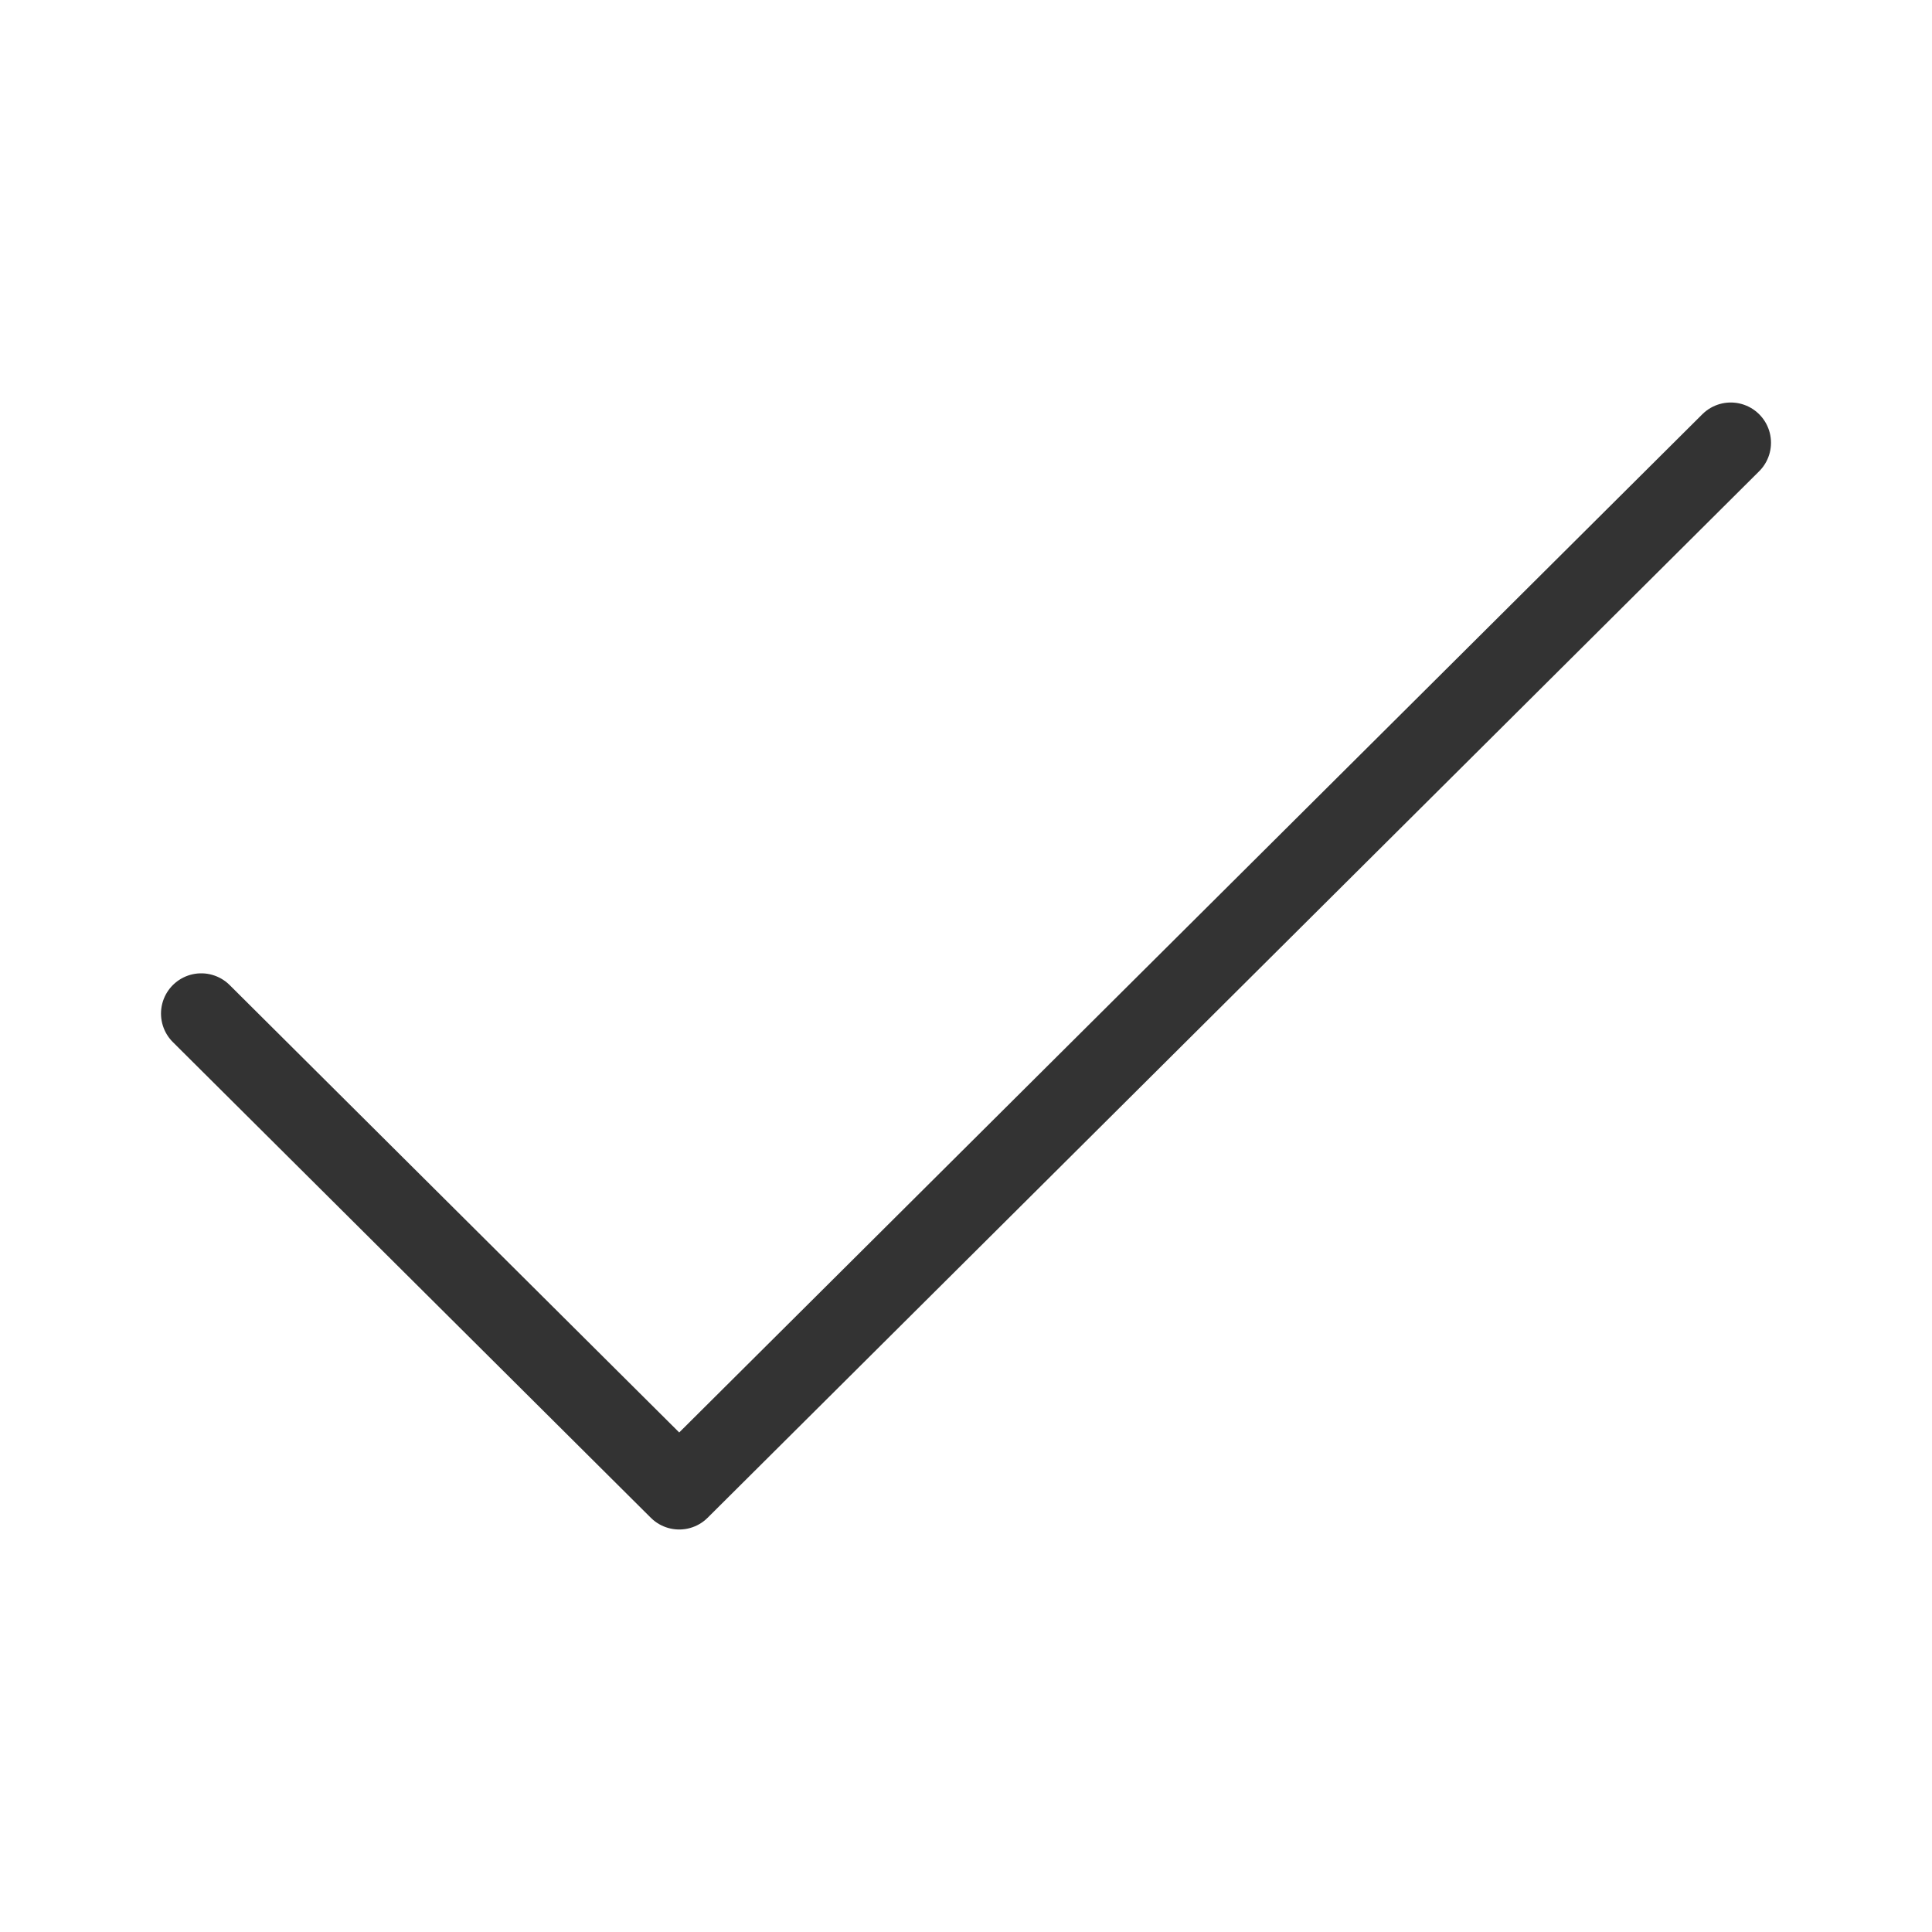
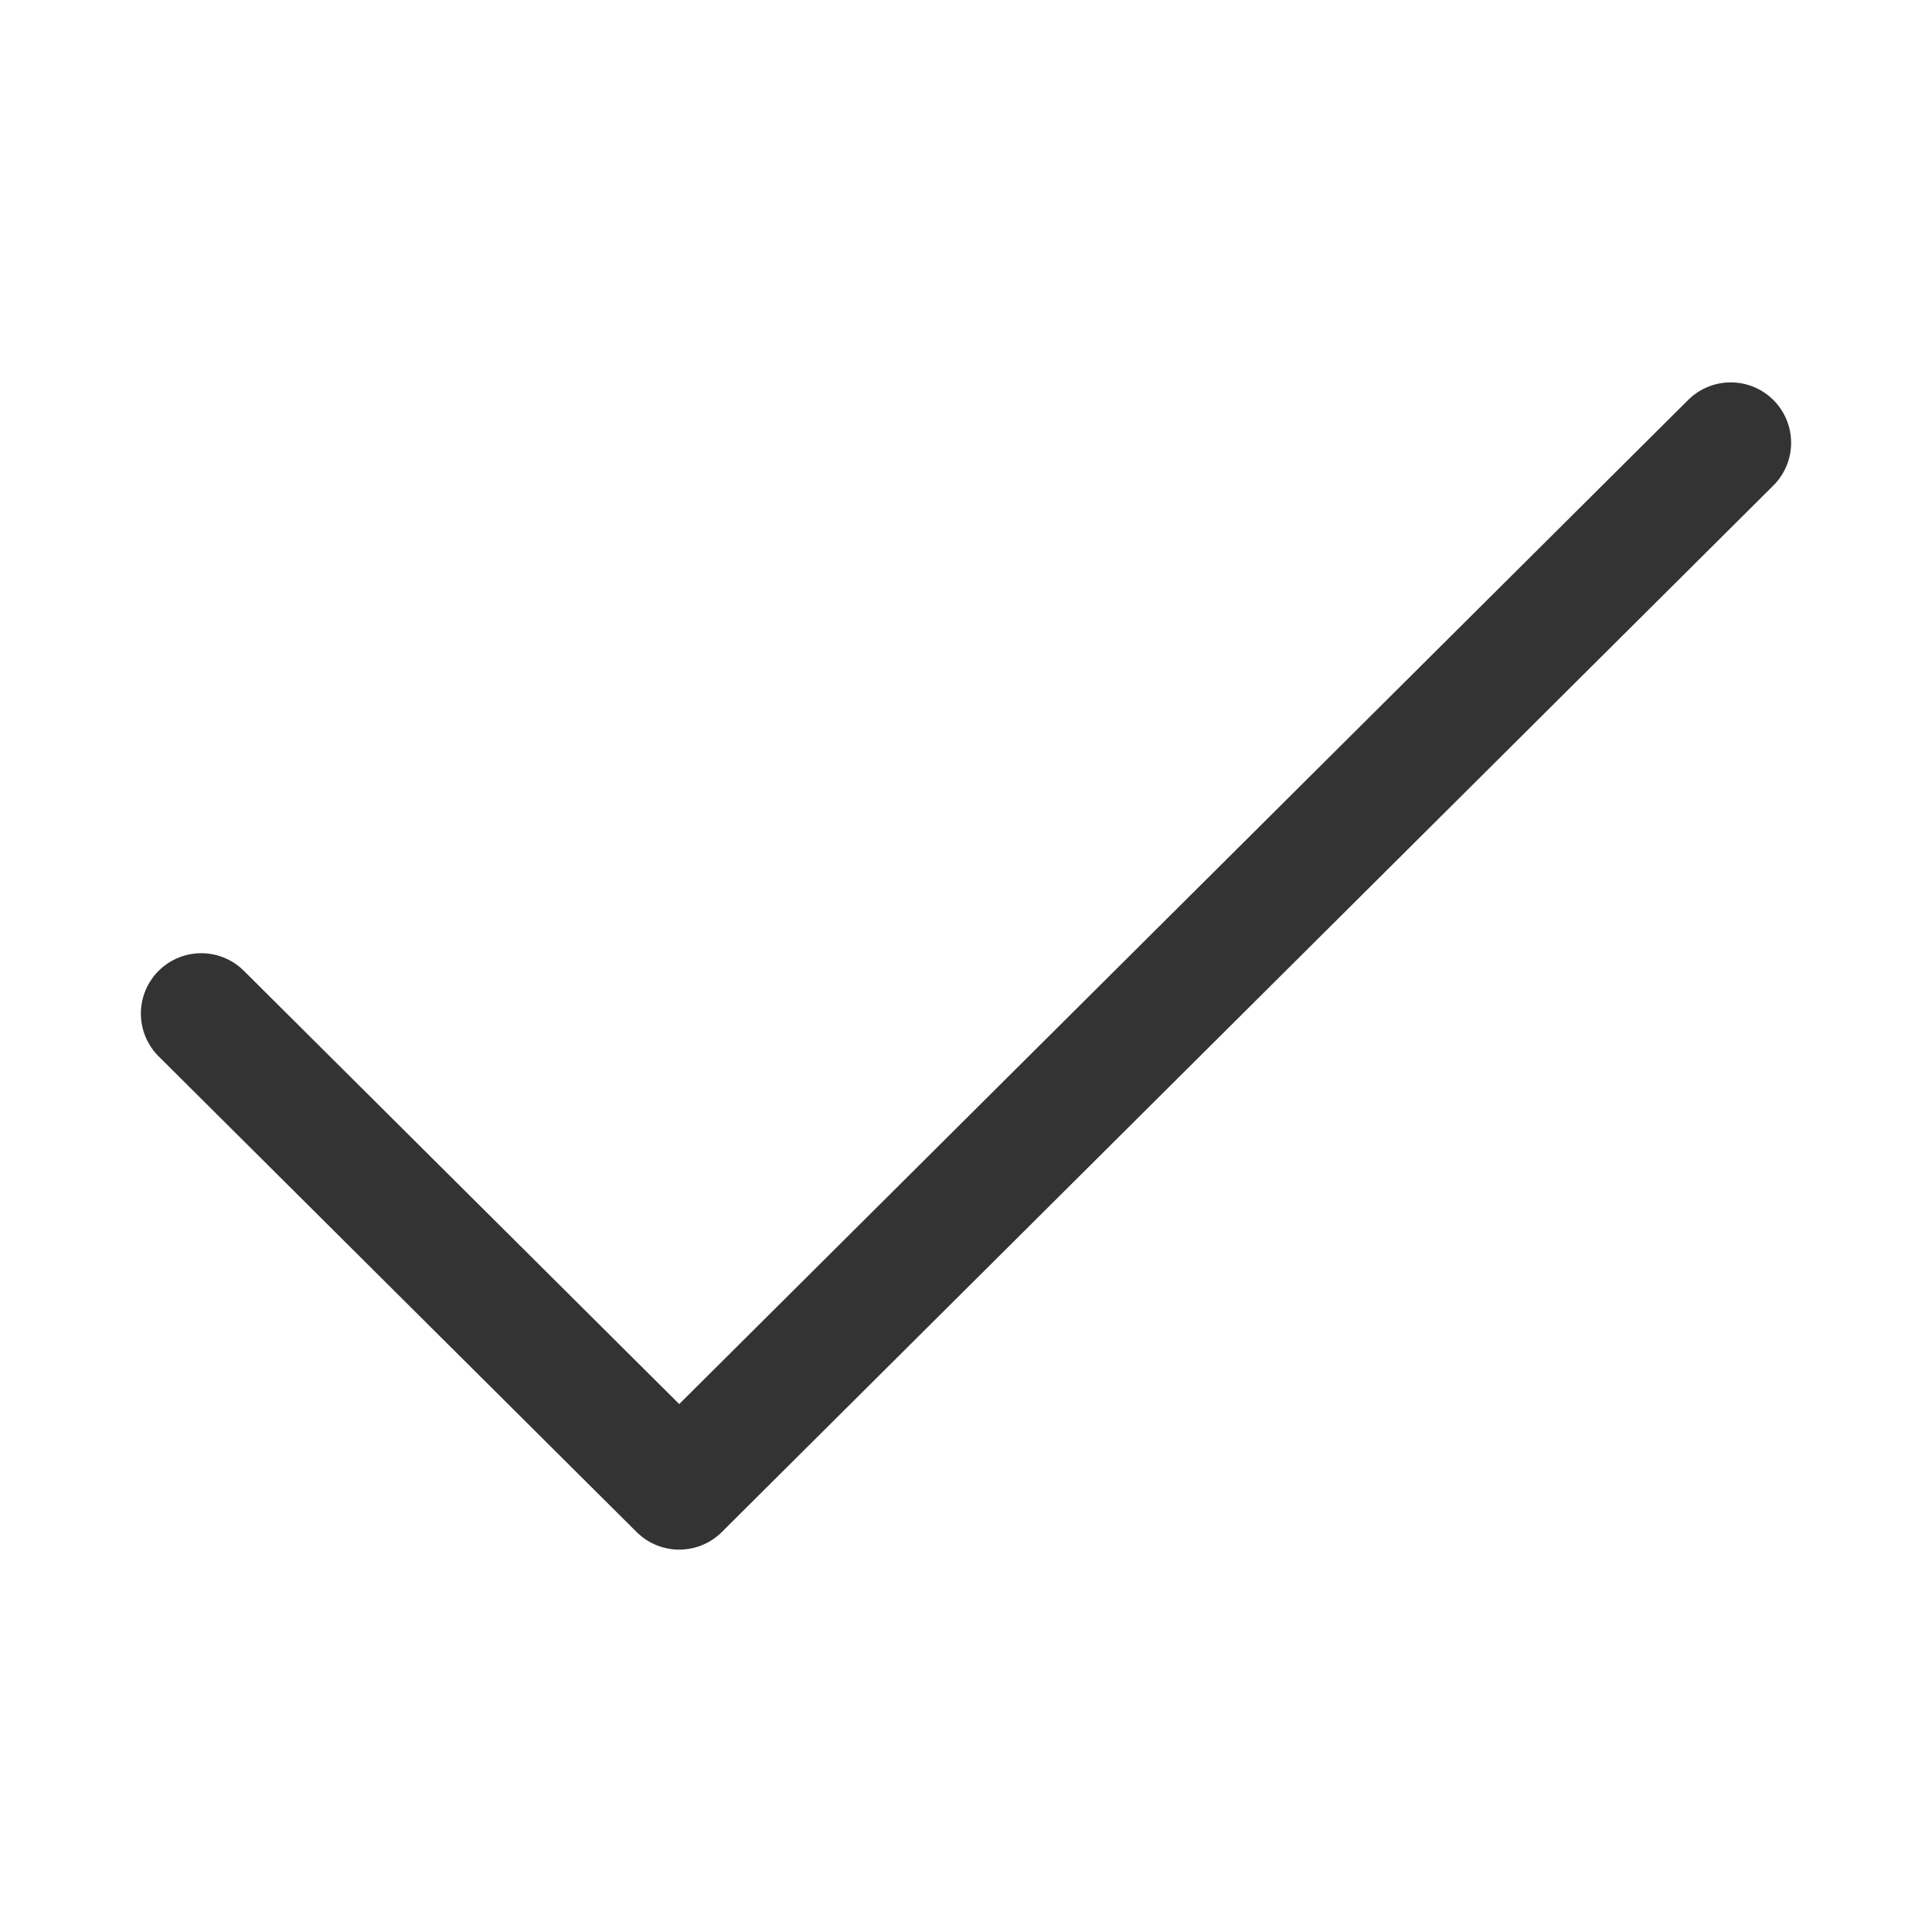
<svg xmlns="http://www.w3.org/2000/svg" width="16" height="16" viewBox="0 0 48 48" fill="none">
-   <path d="M43 11L16.875 37L5 25.182" stroke="#333" stroke-width="2" stroke-linecap="round" stroke-linejoin="round" />
+   <path d="M43 11L16.875 37L5 25.182" stroke="#333" stroke-width="3" stroke-linecap="round" stroke-linejoin="round" />
</svg>
